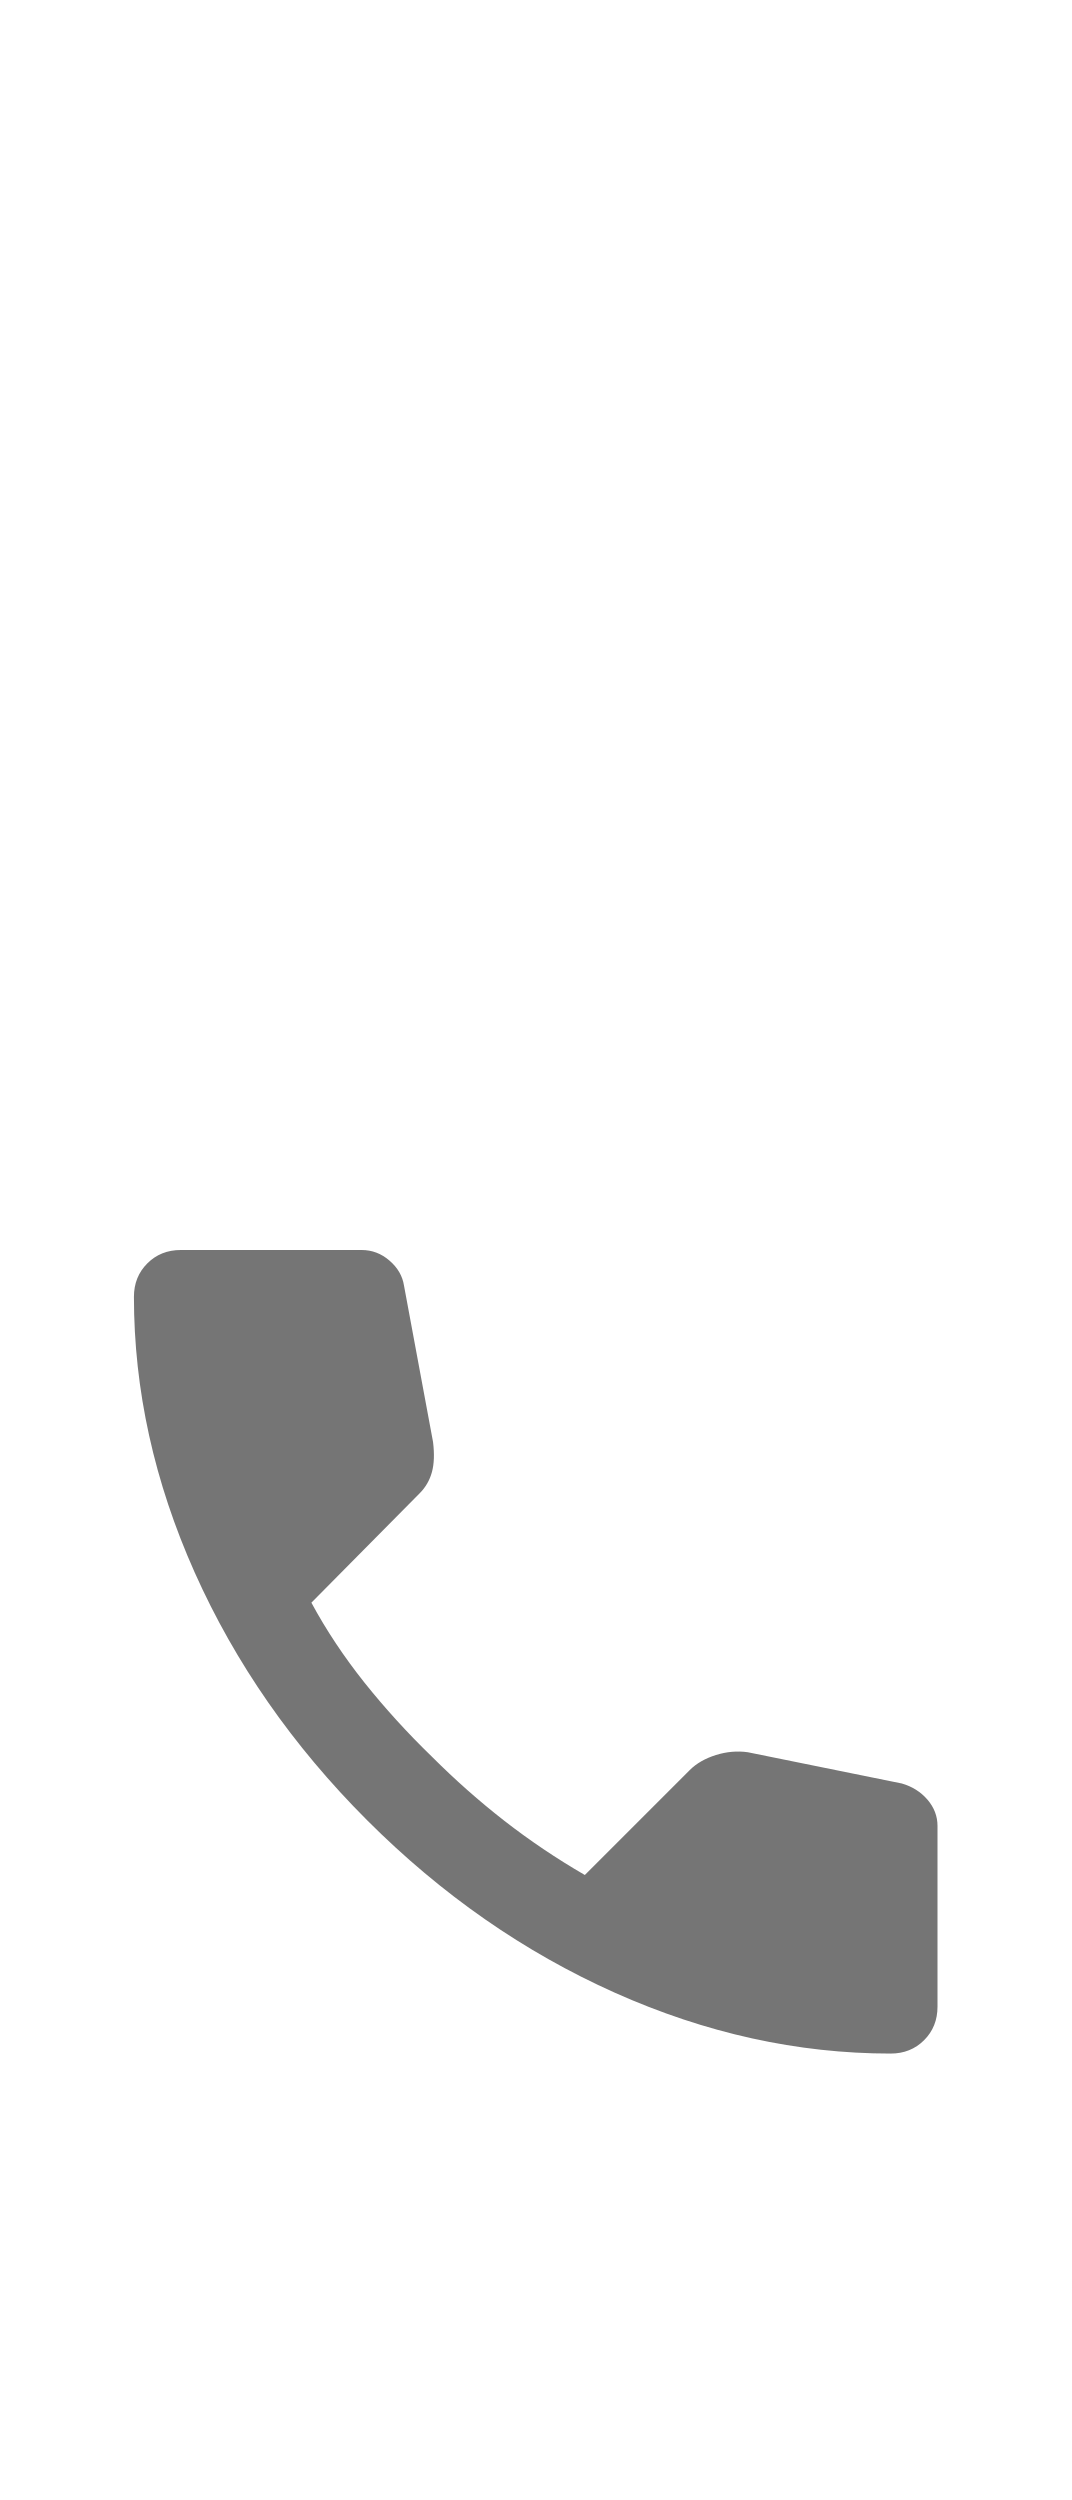
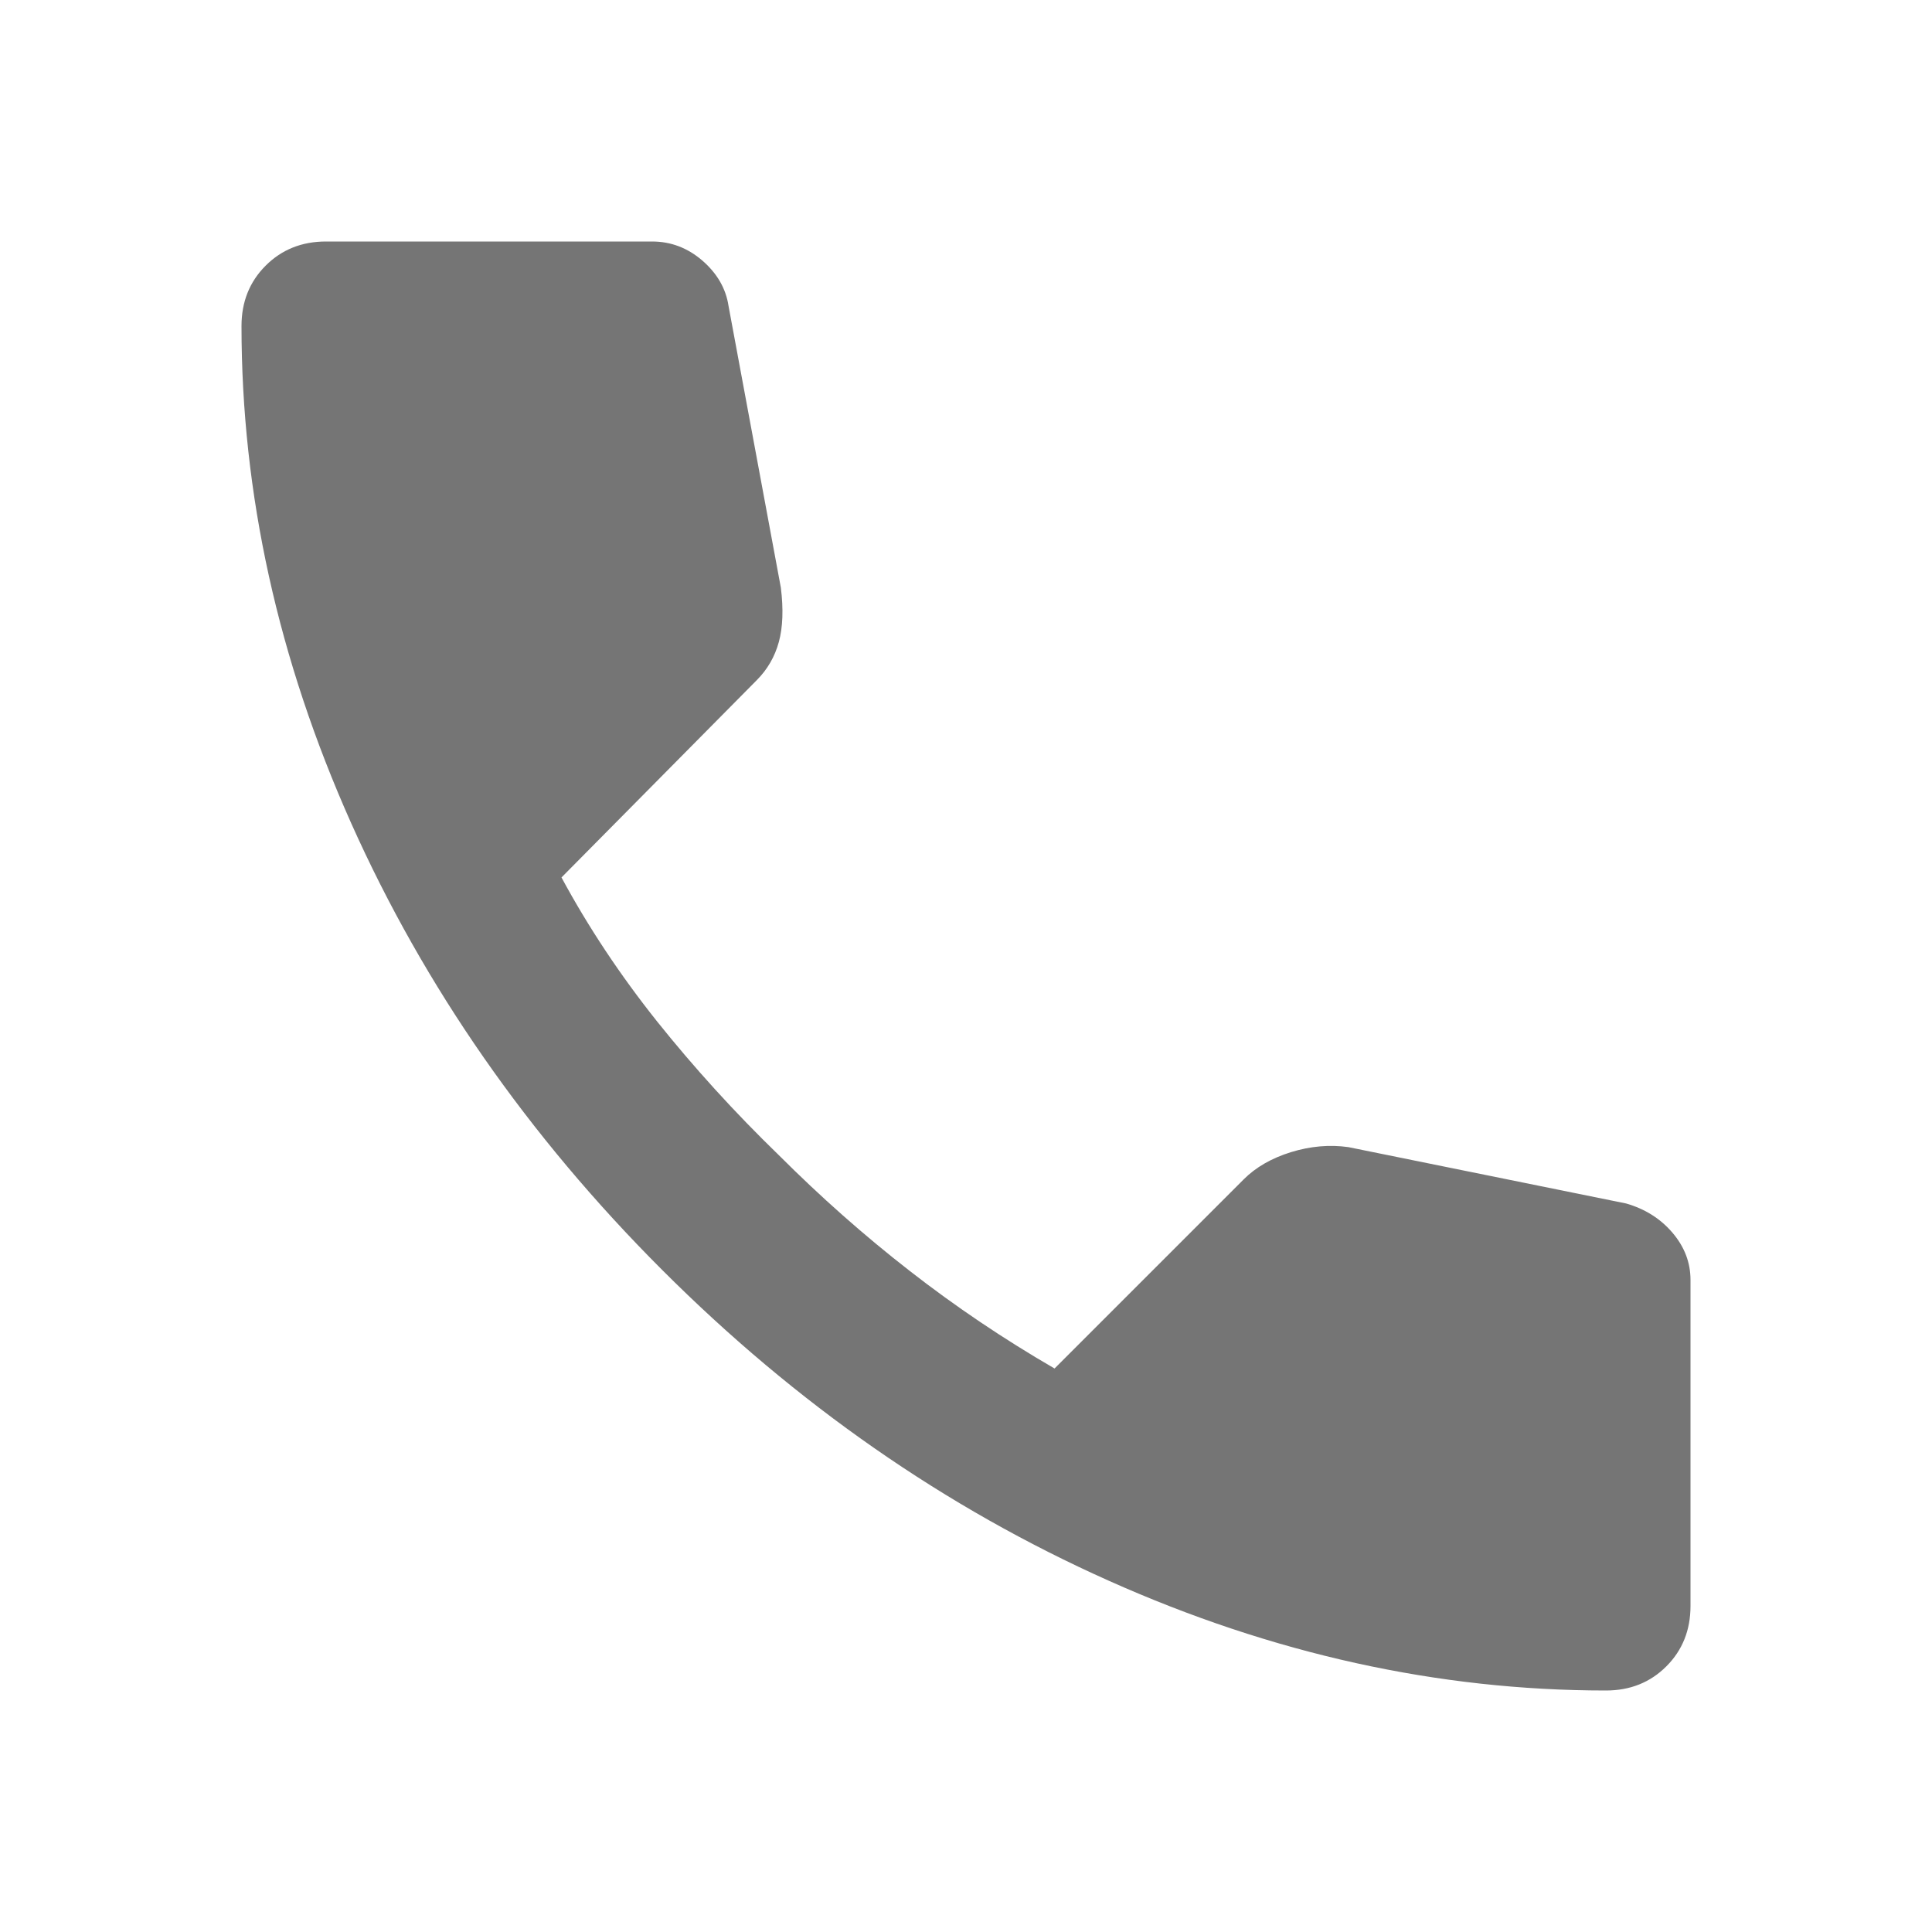
- <svg xmlns="http://www.w3.org/2000/svg" width="24" height="56" viewBox="0 0 24 56" fill="none">
-   <mask id="mask0_1_11114" style="mask-type:alpha" maskUnits="userSpaceOnUse" x="0" y="25" width="24" height="24">
-     <rect y="25" width="24" height="24" fill="#D9D9D9" />
+ <svg xmlns="http://www.w3.org/2000/svg" width="24" height="24" viewBox="0 0 24 24" fill="none">
+   <mask id="mask0_1_11116" style="mask-type:alpha" maskUnits="userSpaceOnUse" x="0" y="0" width="24" height="24">
+     <rect width="24" height="24" fill="#D9D9D9" />
  </mask>
-   <g mask="url(#mask0_1_11114)">
-     <path d="M19.95 46C17.867 46 15.808 45.546 13.775 44.638C11.742 43.729 9.892 42.442 8.225 40.775C6.558 39.108 5.271 37.258 4.362 35.225C3.454 33.192 3 31.133 3 29.05C3 28.75 3.1 28.5 3.3 28.3C3.5 28.1 3.75 28 4.05 28H8.1C8.333 28 8.542 28.079 8.725 28.238C8.908 28.396 9.017 28.583 9.05 28.8L9.7 32.3C9.733 32.567 9.725 32.792 9.675 32.975C9.625 33.158 9.533 33.317 9.4 33.45L6.975 35.9C7.308 36.517 7.704 37.112 8.162 37.688C8.621 38.263 9.125 38.817 9.675 39.35C10.192 39.867 10.733 40.346 11.3 40.788C11.867 41.229 12.467 41.633 13.1 42L15.45 39.65C15.6 39.5 15.796 39.388 16.038 39.312C16.279 39.237 16.517 39.217 16.75 39.25L20.2 39.95C20.433 40.017 20.625 40.138 20.775 40.312C20.925 40.487 21 40.683 21 40.9V44.95C21 45.25 20.9 45.5 20.7 45.7C20.5 45.9 20.25 46 19.95 46Z" fill="#757575" />
+   <g mask="url(#mask0_1_11116)">
+     <path d="M19.95 21C17.867 21 15.808 20.546 13.775 19.637C11.742 18.729 9.892 17.442 8.225 15.775C6.558 14.108 5.271 12.258 4.362 10.225C3.454 8.192 3 6.133 3 4.05C3 3.75 3.1 3.5 3.3 3.3C3.5 3.1 3.75 3 4.05 3H8.1C8.333 3 8.542 3.079 8.725 3.237C8.908 3.396 9.017 3.583 9.05 3.8L9.7 7.3C9.733 7.567 9.725 7.792 9.675 7.975C9.625 8.158 9.533 8.317 9.4 8.45L6.975 10.9C7.308 11.517 7.704 12.113 8.162 12.688C8.621 13.262 9.125 13.817 9.675 14.35C10.192 14.867 10.733 15.346 11.3 15.787C11.867 16.229 12.467 16.633 13.1 17L15.45 14.65C15.6 14.5 15.796 14.387 16.038 14.312C16.279 14.238 16.517 14.217 16.75 14.25L20.2 14.95C20.433 15.017 20.625 15.137 20.775 15.312C20.925 15.488 21 15.683 21 15.9V19.95C21 20.25 20.9 20.5 20.7 20.7C20.5 20.9 20.25 21 19.95 21Z" fill="#757575" />
  </g>
</svg>
